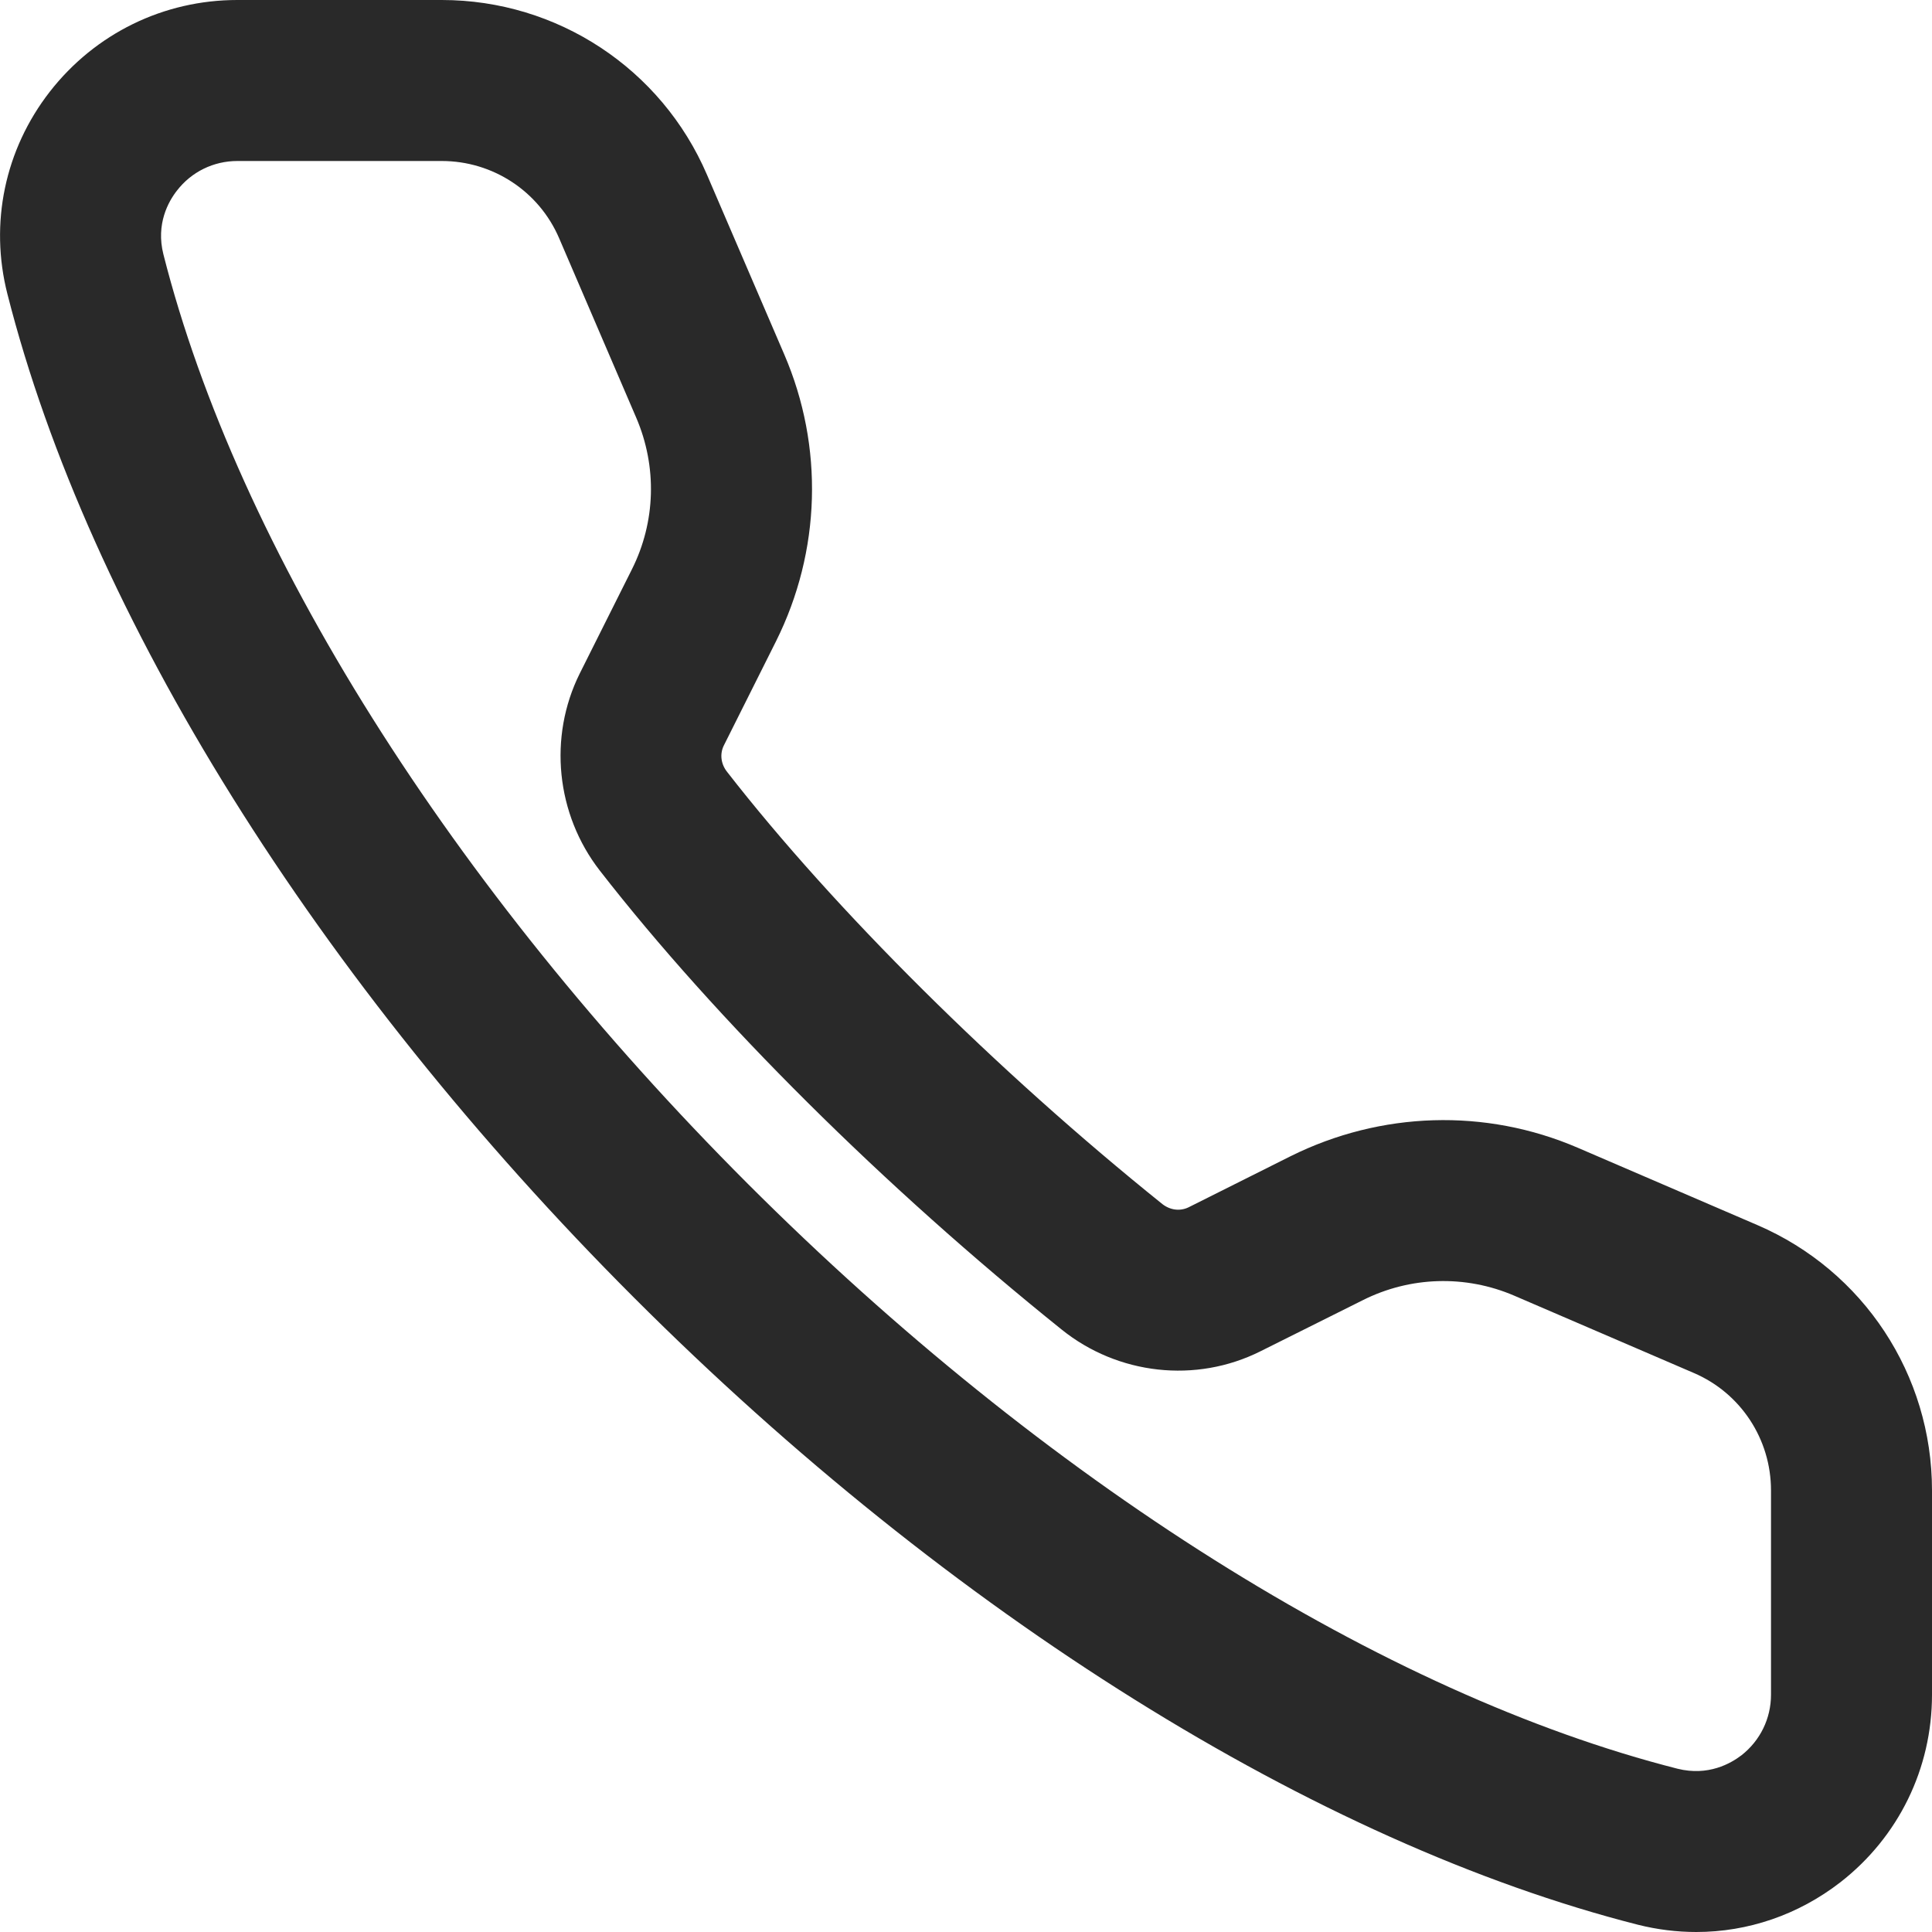
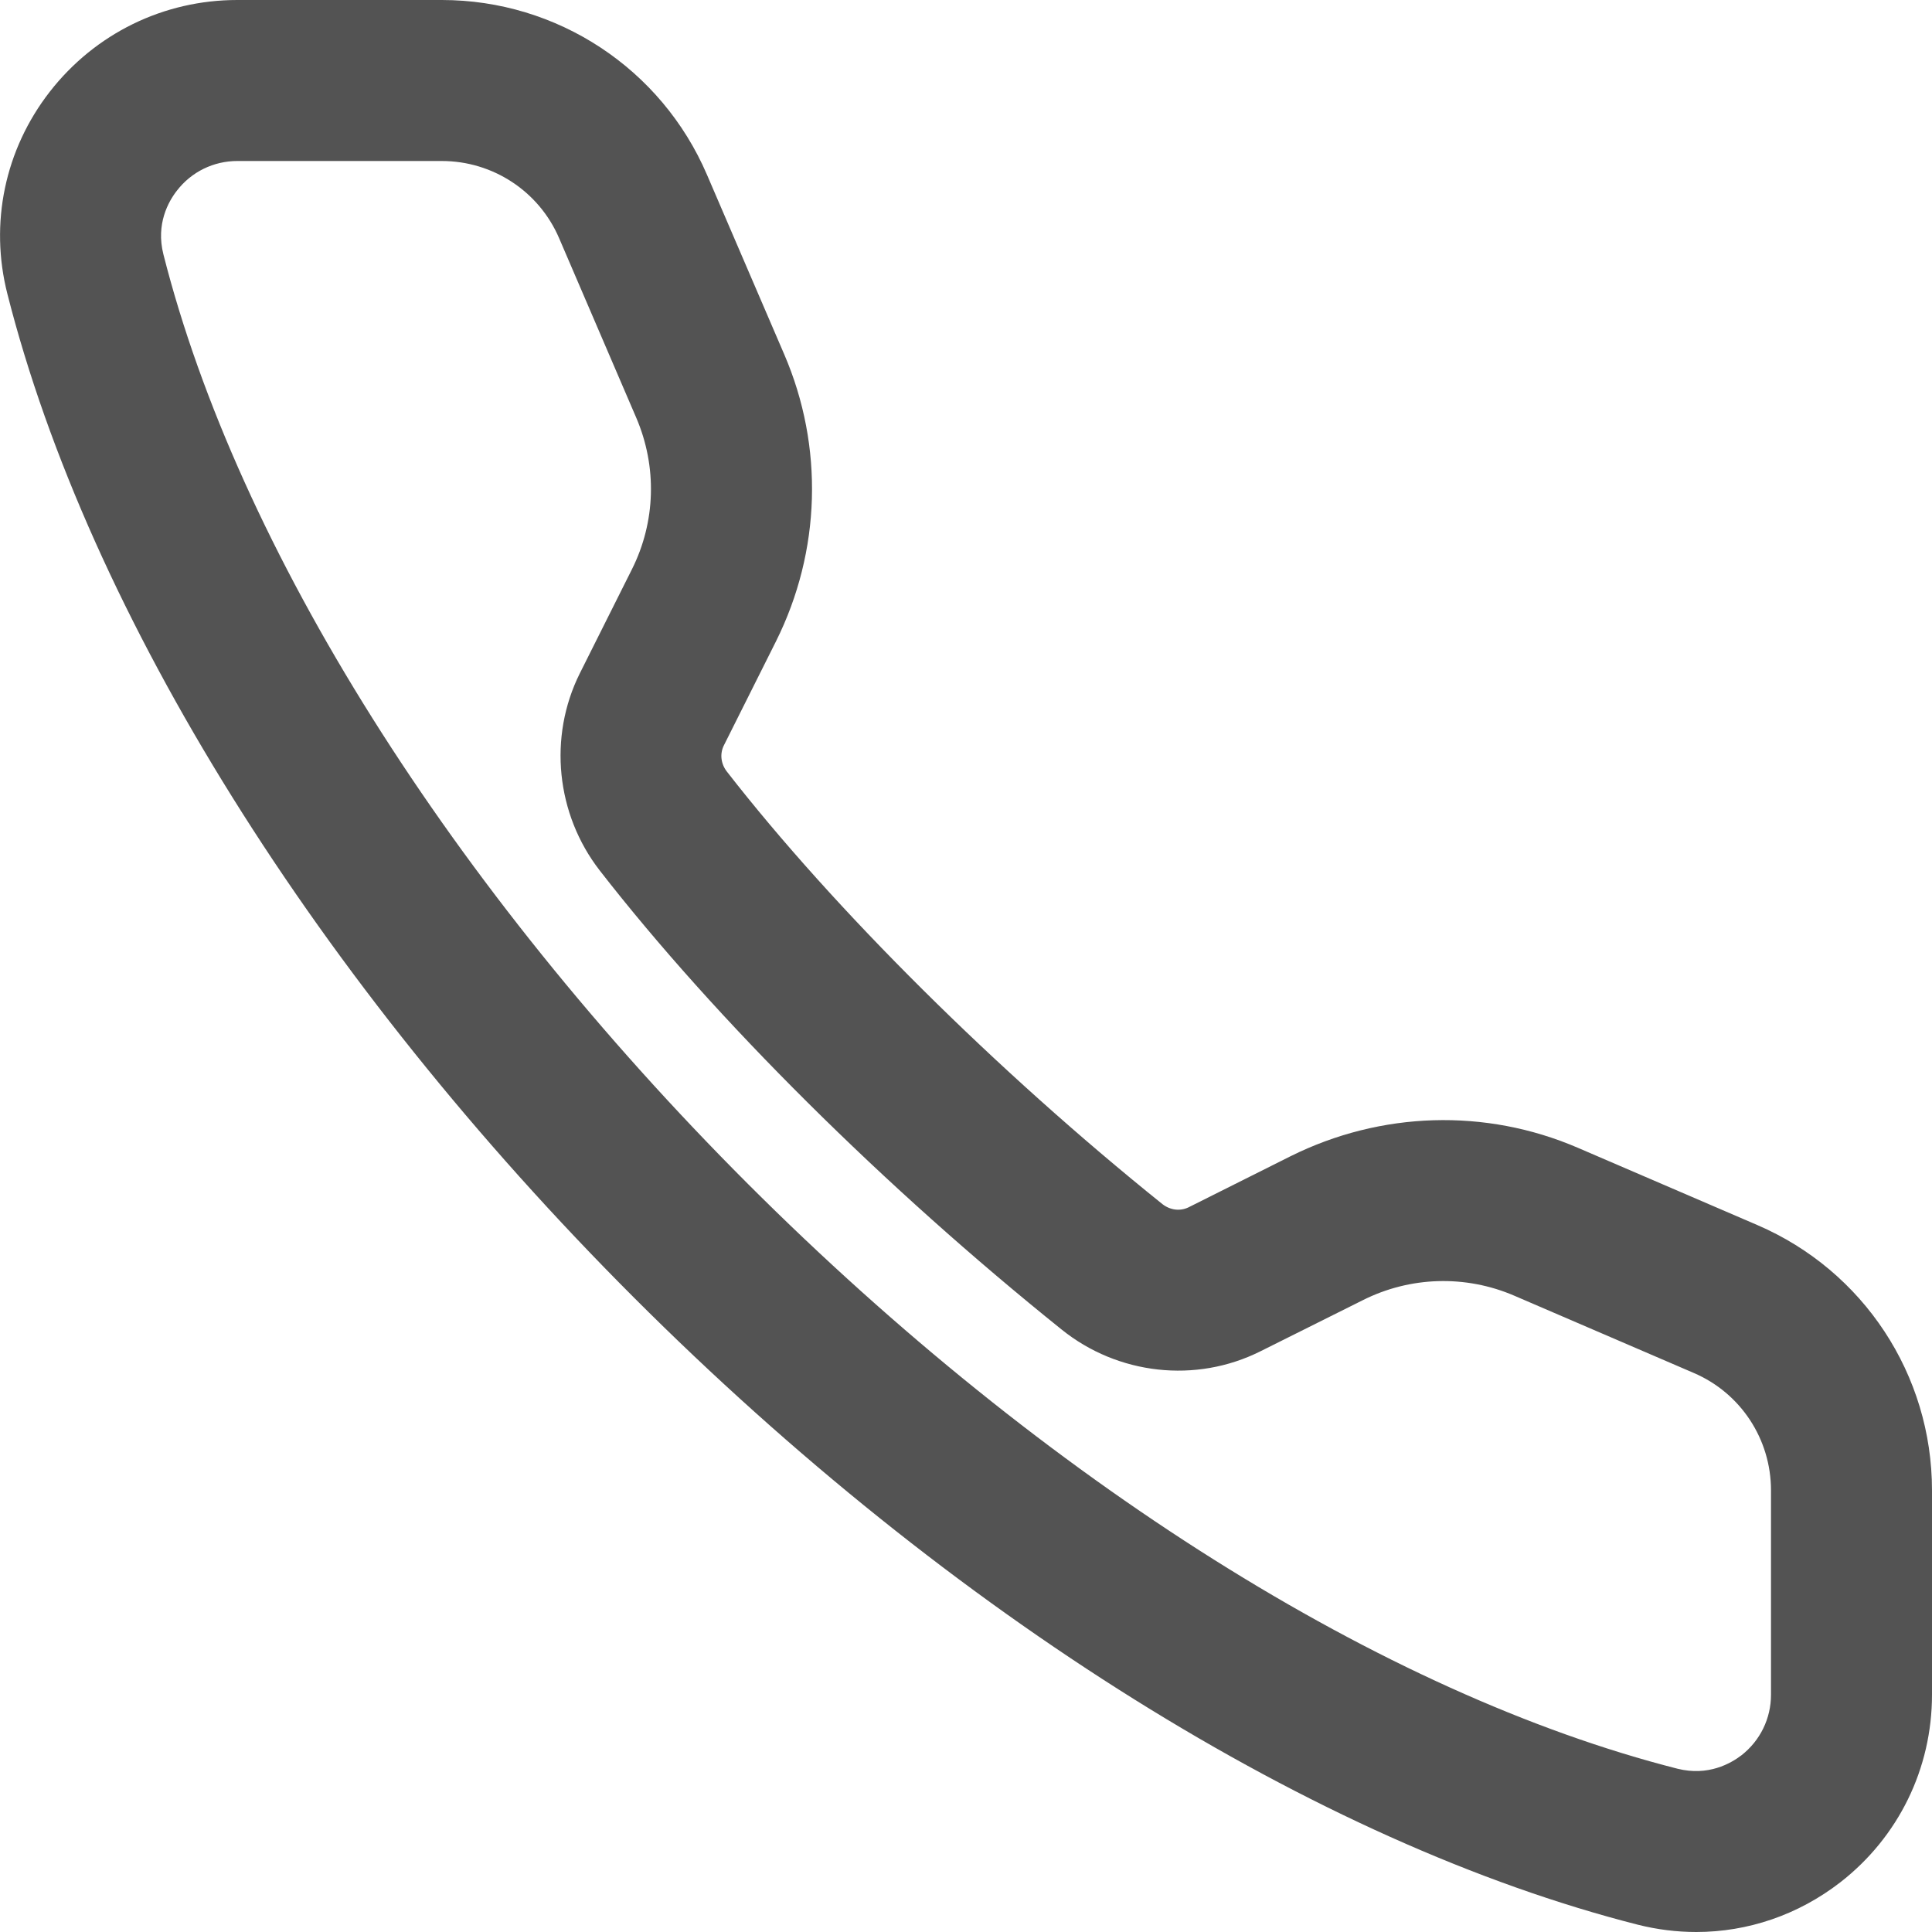
<svg xmlns="http://www.w3.org/2000/svg" width="12px" height="12px" viewBox="0 0 12 12" version="1.1">
-   <g id="In-Meeting-Layout" stroke="none" stroke-width="1" fill="none" fill-rule="evenodd">
-     <g id="Webex-Meetings-Copy-21" transform="translate(-451, -696)" fill="#292929">
+   <g id="Page-1" stroke="none" stroke-width="1" fill="none" fill-rule="evenodd" fill-opacity="0.8">
+     <g id="1.0-copy-9" transform="translate(-649, -149)" fill="#292929">
      <g id="App">
-         <g id="video-strip" transform="translate(248, 620)">
-           <g id="attendee" transform="translate(195, 1)">
+         <g id="video-strip" transform="translate(285, 73)">
+           <g id="attendee" transform="translate(356, 1)">
            <g id="name-label" transform="translate(0, 72)">
              <g id="handset_12" transform="translate(6, 2)">
                <g id="icon" transform="translate(2, 1)">
                  <path d="M1.474,1 C1.327,1 1.189,1.067 1.099,1.184 C1.047,1.25 0.967,1.391 1.015,1.58 C1.478,3.405 2.802,5.51 4.646,7.354 C6.491,9.198 8.595,10.522 10.42,10.986 C10.61,11.033 10.749,10.954 10.817,10.902 C10.933,10.811 11,10.674 11,10.526 L11,9.257 C11,8.939 10.812,8.653 10.521,8.528 L9.406,8.048 C9.102,7.917 8.758,7.928 8.464,8.076 L7.829,8.393 C7.428,8.594 6.943,8.539 6.594,8.258 C5.493,7.374 4.447,6.335 3.726,5.408 C3.453,5.057 3.405,4.577 3.601,4.183 L3.925,3.536 C4.073,3.241 4.082,2.898 3.952,2.595 L3.473,1.48 C3.348,1.188 3.061,1 2.744,1 L1.474,1 Z M10.536,12 C10.415,12 10.294,11.985 10.174,11.955 C8.18,11.448 5.907,10.029 3.939,8.061 C1.971,6.093 0.552,3.82 0.046,1.826 C-0.066,1.387 0.03,0.929 0.309,0.57 C0.591,0.208 1.016,0 1.474,0 L2.744,0 C3.461,0 4.108,0.426 4.391,1.085 L4.871,2.201 C5.118,2.774 5.099,3.424 4.82,3.983 L4.496,4.63 C4.47,4.682 4.477,4.745 4.516,4.794 C5.181,5.649 6.192,6.653 7.22,7.479 C7.269,7.517 7.33,7.524 7.382,7.499 L8.017,7.181 C8.577,6.903 9.226,6.882 9.8,7.129 L10.915,7.609 C11.575,7.893 12,8.539 12,9.257 L12,10.526 C12,10.985 11.792,11.41 11.431,11.691 C11.169,11.894 10.856,12 10.536,12 L10.536,12 Z" id="fill" />
                </g>
              </g>
            </g>
          </g>
        </g>
      </g>
    </g>
  </g>
</svg>
